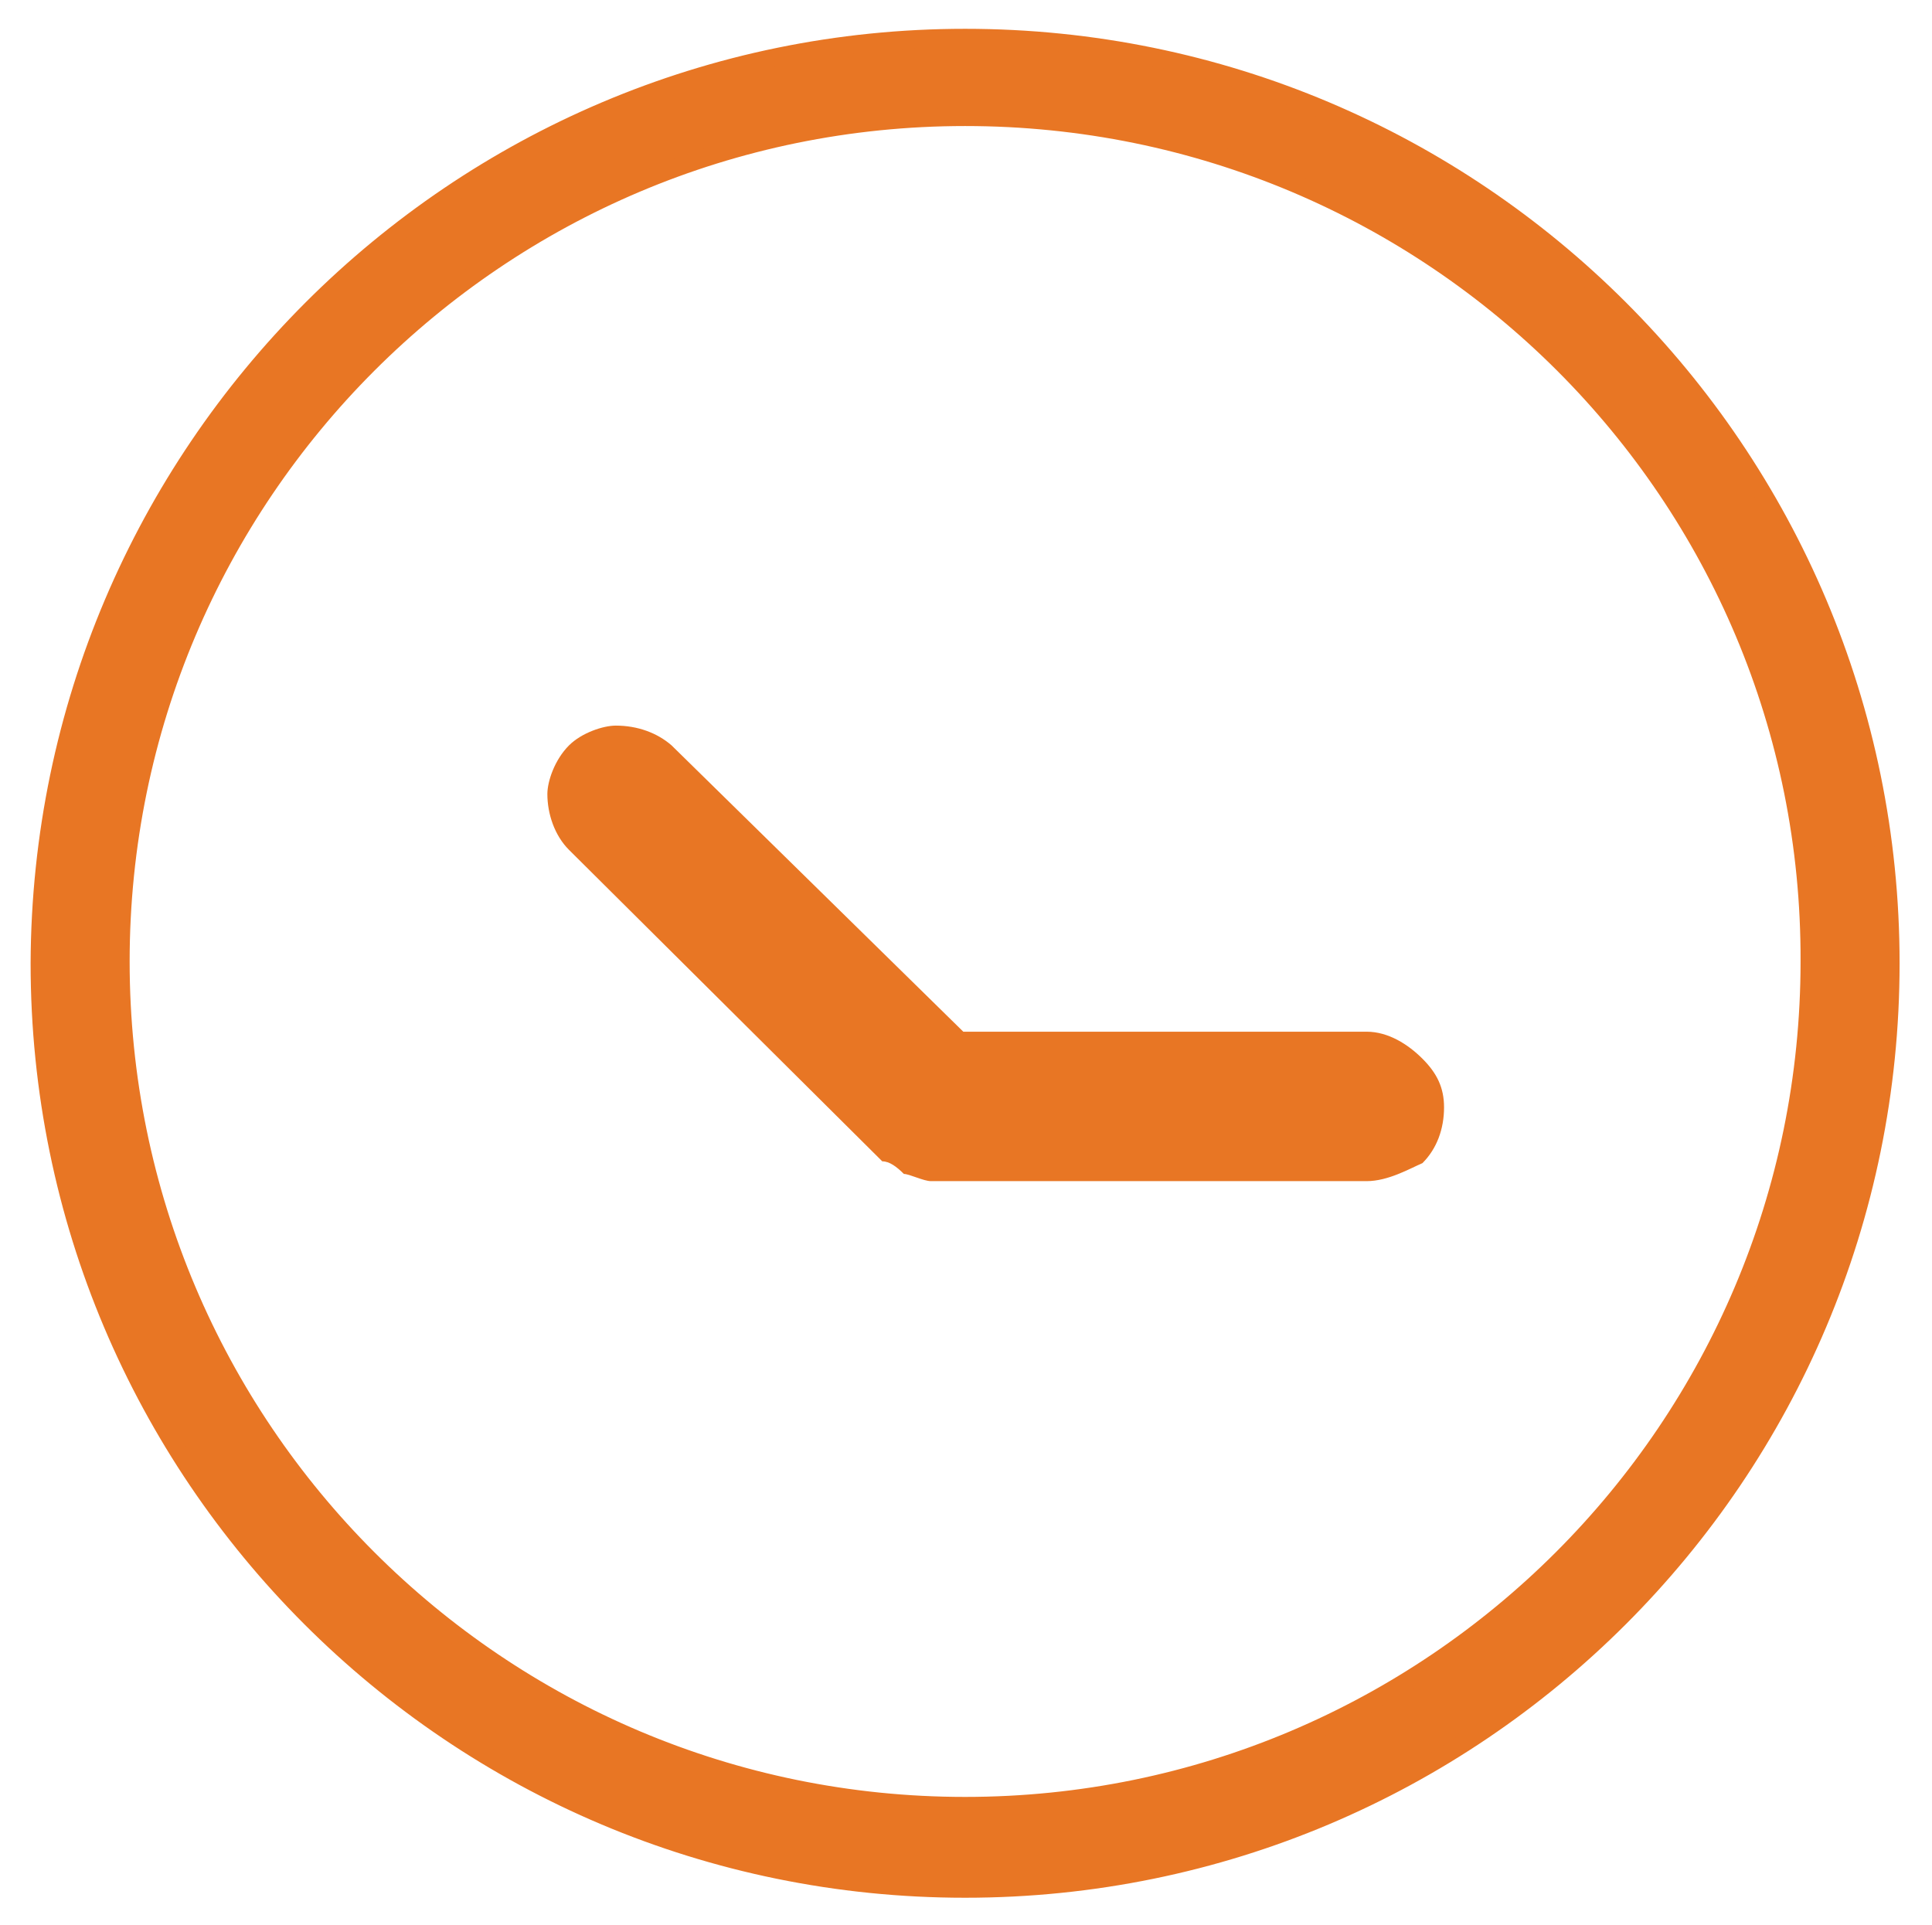
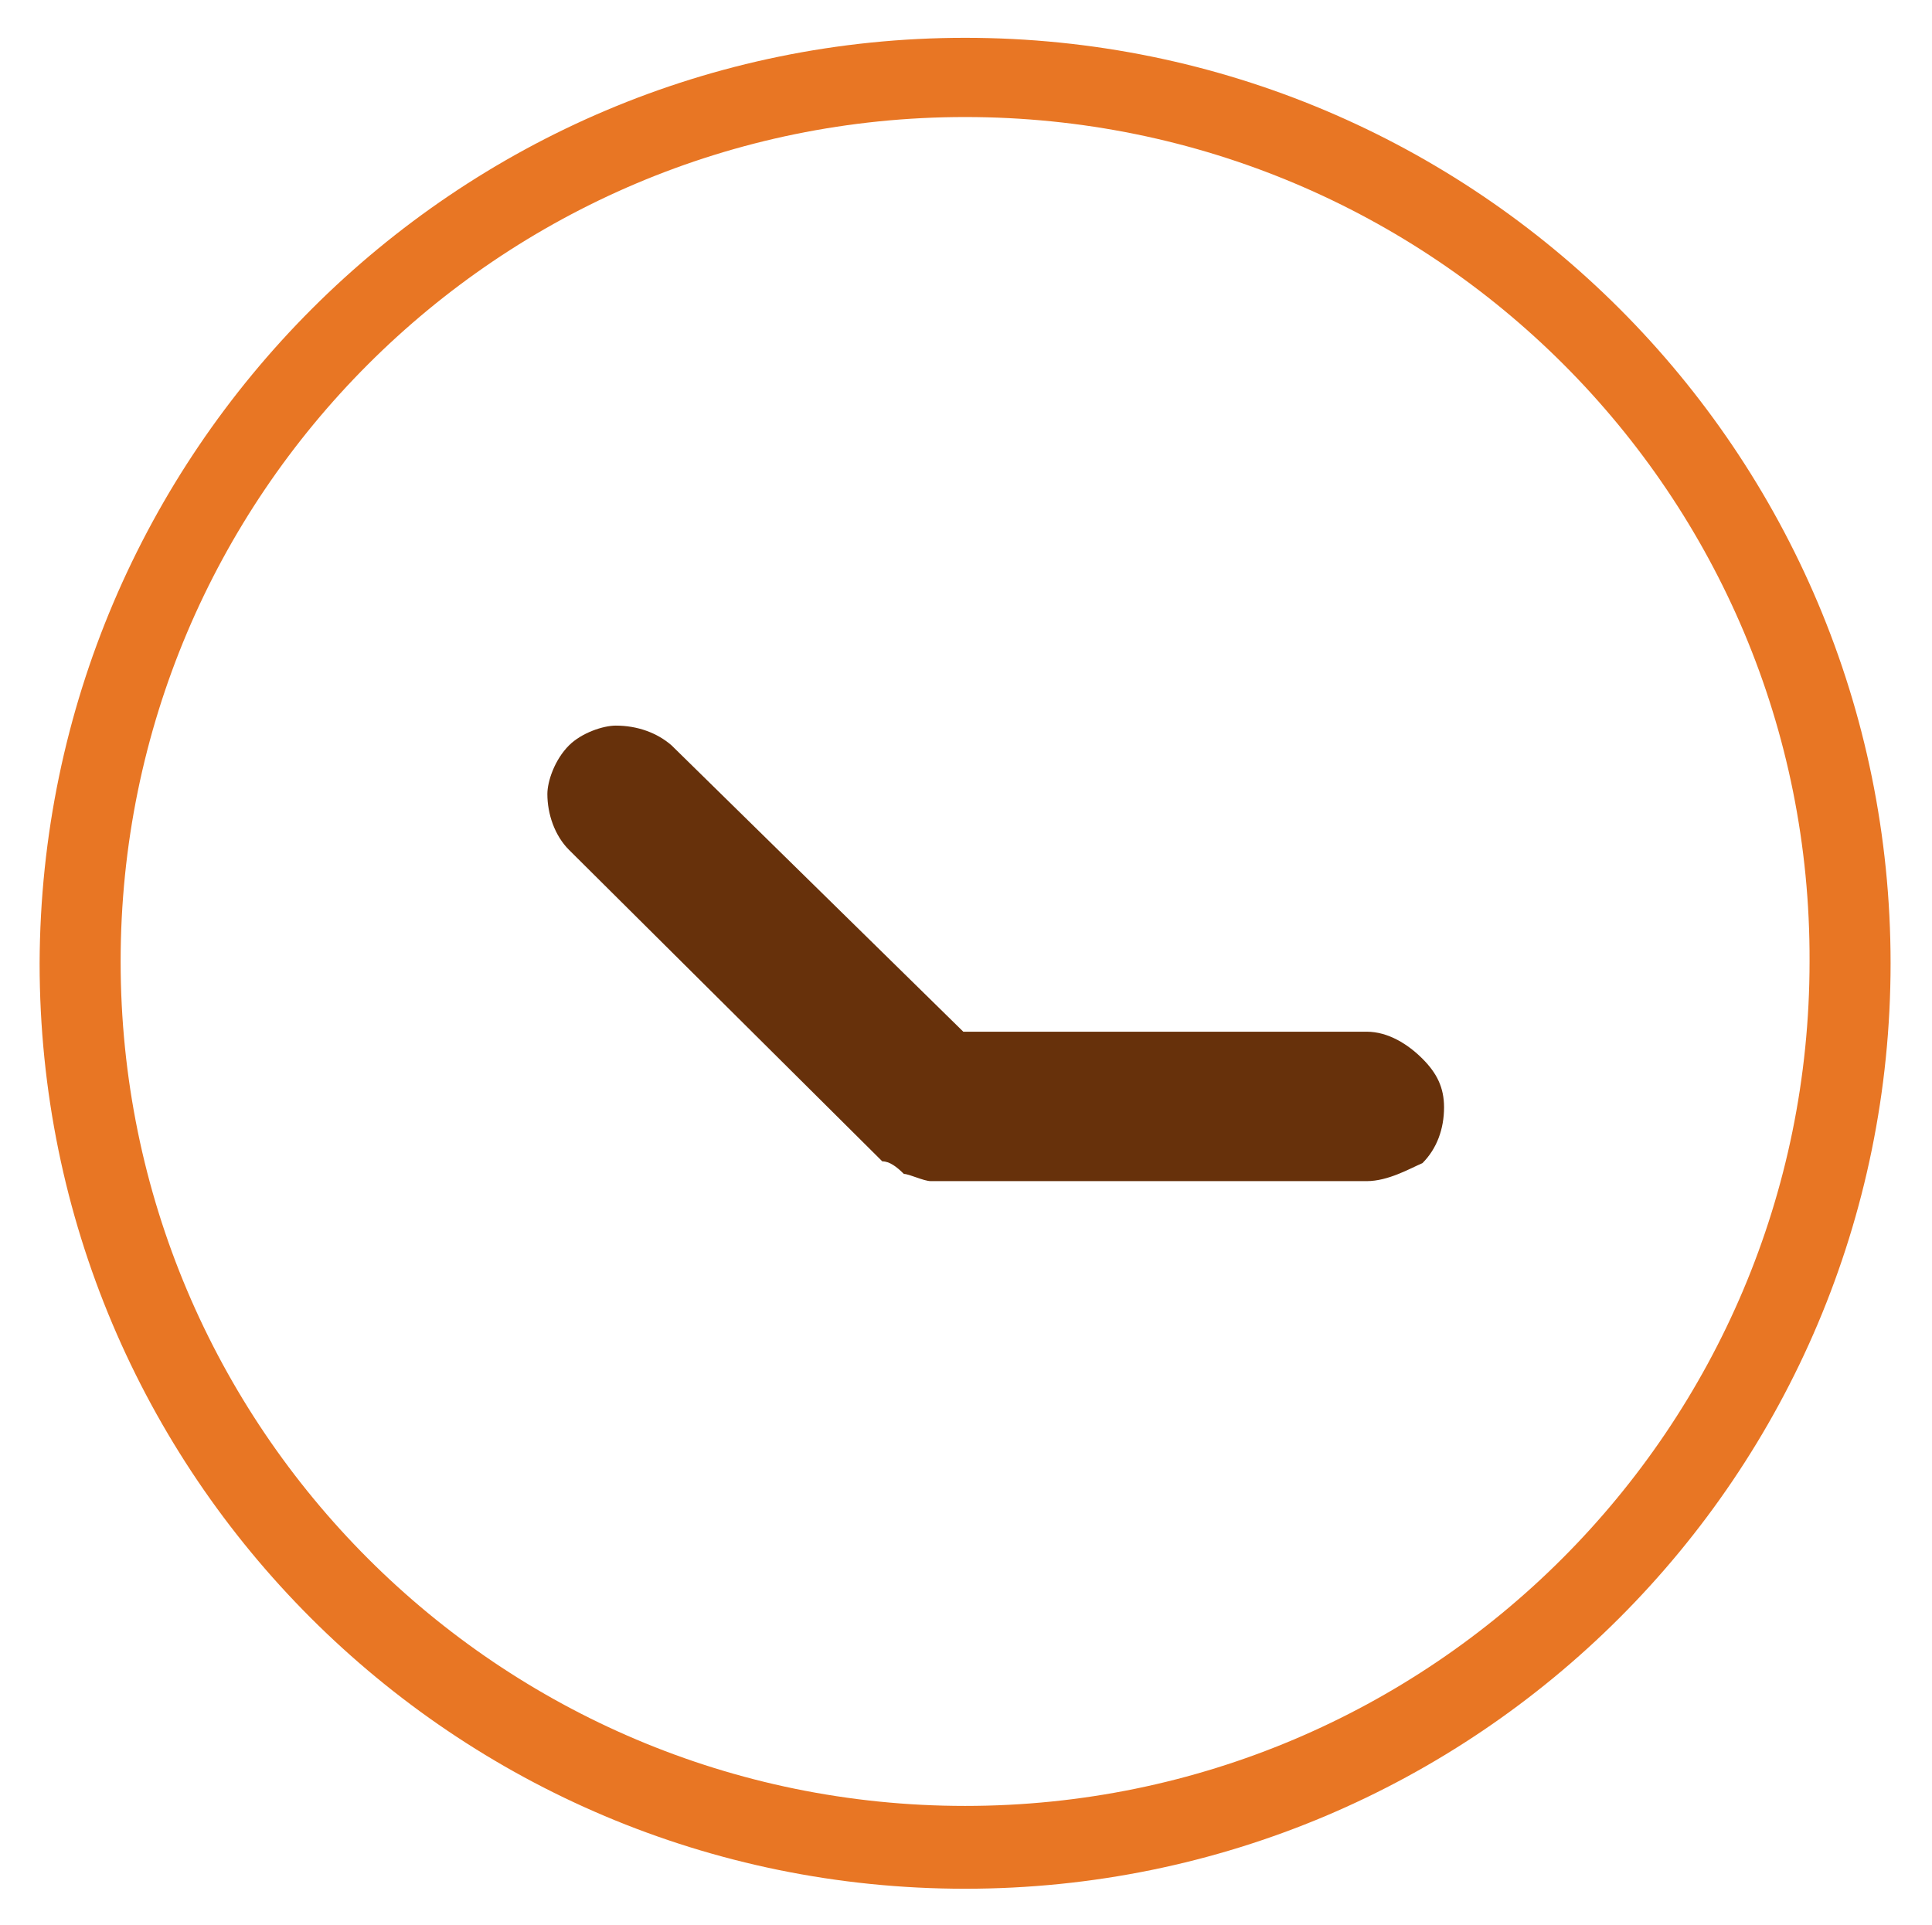
- <svg xmlns="http://www.w3.org/2000/svg" version="1.1" id="Ebene_1" x="0px" y="0px" viewBox="0 0 107.3 106.9" style="enable-background:new 0 0 107.3 106.9;" xml:space="preserve">
+ <svg xmlns="http://www.w3.org/2000/svg" version="1.1" id="Ebene_1" x="0px" y="0px" viewBox="0 0 107.3 106.9" style="enable-background:new 0 0 107.3 106.9;">
  <style type="text/css">
	.st0{fill:#E87624;}
	.st1{fill:none;stroke:#E87624;stroke-miterlimit:3.864;}
</style>
  <g>
-     <path class="st0" d="M75.9,65.6H51.7c-0.4,0-1.2-0.4-1.5-0.4c-0.4-0.4-0.8-0.7-1.2-0.7L31.6,47.2c-0.8-0.8-1.2-2-1.2-3.1   c0-0.7,0.4-1.9,1.2-2.7c0.7-0.7,1.9-1.1,2.6-1.1c1.2,0,2.3,0.4,3.1,1.1l16.2,15.9h22.4c1.2,0,2.3,0.7,3.1,1.5   c0.8,0.8,1.2,1.6,1.2,2.7c0,1.2-0.4,2.3-1.2,3.1C78.3,64.9,77.1,65.6,75.9,65.6L75.9,65.6z" />
-     <path class="st0" d="M53.6,2.1c28.4,0,51.4,23,51.4,51.4c0,28.4-23,51.4-51.4,51.4c-28.4,0-51.4-23-51.4-51.4   C2.3,25.1,25.3,2.1,53.6,2.1L53.6,2.1z M53.6,6.5c-25.9,0-46.9,21-46.9,46.9c0,25.9,21,46.9,46.9,46.9c25.9,0,46.9-21,46.9-46.9   C100.6,27.5,79.6,6.5,53.6,6.5L53.6,6.5z" />
-     <path class="st1" d="M53.6,2.1c28.4,0,51.4,23,51.4,51.4c0,28.4-23,51.4-51.4,51.4c-28.4,0-51.4-23-51.4-51.4   C2.3,25.1,25.3,2.1,53.6,2.1L53.6,2.1z M53.6,6.5c-25.9,0-46.9,21-46.9,46.9c0,25.9,21,46.9,46.9,46.9c25.9,0,46.9-21,46.9-46.9   C100.6,27.5,79.6,6.5,53.6,6.5L53.6,6.5z" />
+     <path class="st0" d="M75.9,65.6H51.7c-0.4,0-1.2-0.4-1.5-0.4c-0.4-0.4-0.8-0.7-1.2-0.7L31.6,47.2c-0.8-0.8-1.2-2-1.2-3.1 c0-0.7,0.4-1.9,1.2-2.7c0.7-0.7,1.9-1.1,2.6-1.1c1.2,0,2.3,0.4,3.1,1.1l16.2,15.9h22.4c1.2,0,2.3,0.7,3.1,1.5 c0.8,0.8,1.2,1.6,1.2,2.7c0,1.2-0.4,2.3-1.2,3.1C78.3,64.9,77.1,65.6,75.9,65.6L75.9,65.6z" style="fill: rgb(103, 49, 11);" />
+     <path class="st0" d="M53.6,2.1c28.4,0,51.4,23,51.4,51.4c0,28.4-23,51.4-51.4,51.4c-28.4,0-51.4-23-51.4-51.4 C2.3,25.1,25.3,2.1,53.6,2.1L53.6,2.1z M53.6,6.5c-25.9,0-46.9,21-46.9,46.9c0,25.9,21,46.9,46.9,46.9c25.9,0,46.9-21,46.9-46.9 C100.6,27.5,79.6,6.5,53.6,6.5L53.6,6.5z" />
  </g>
</svg>
